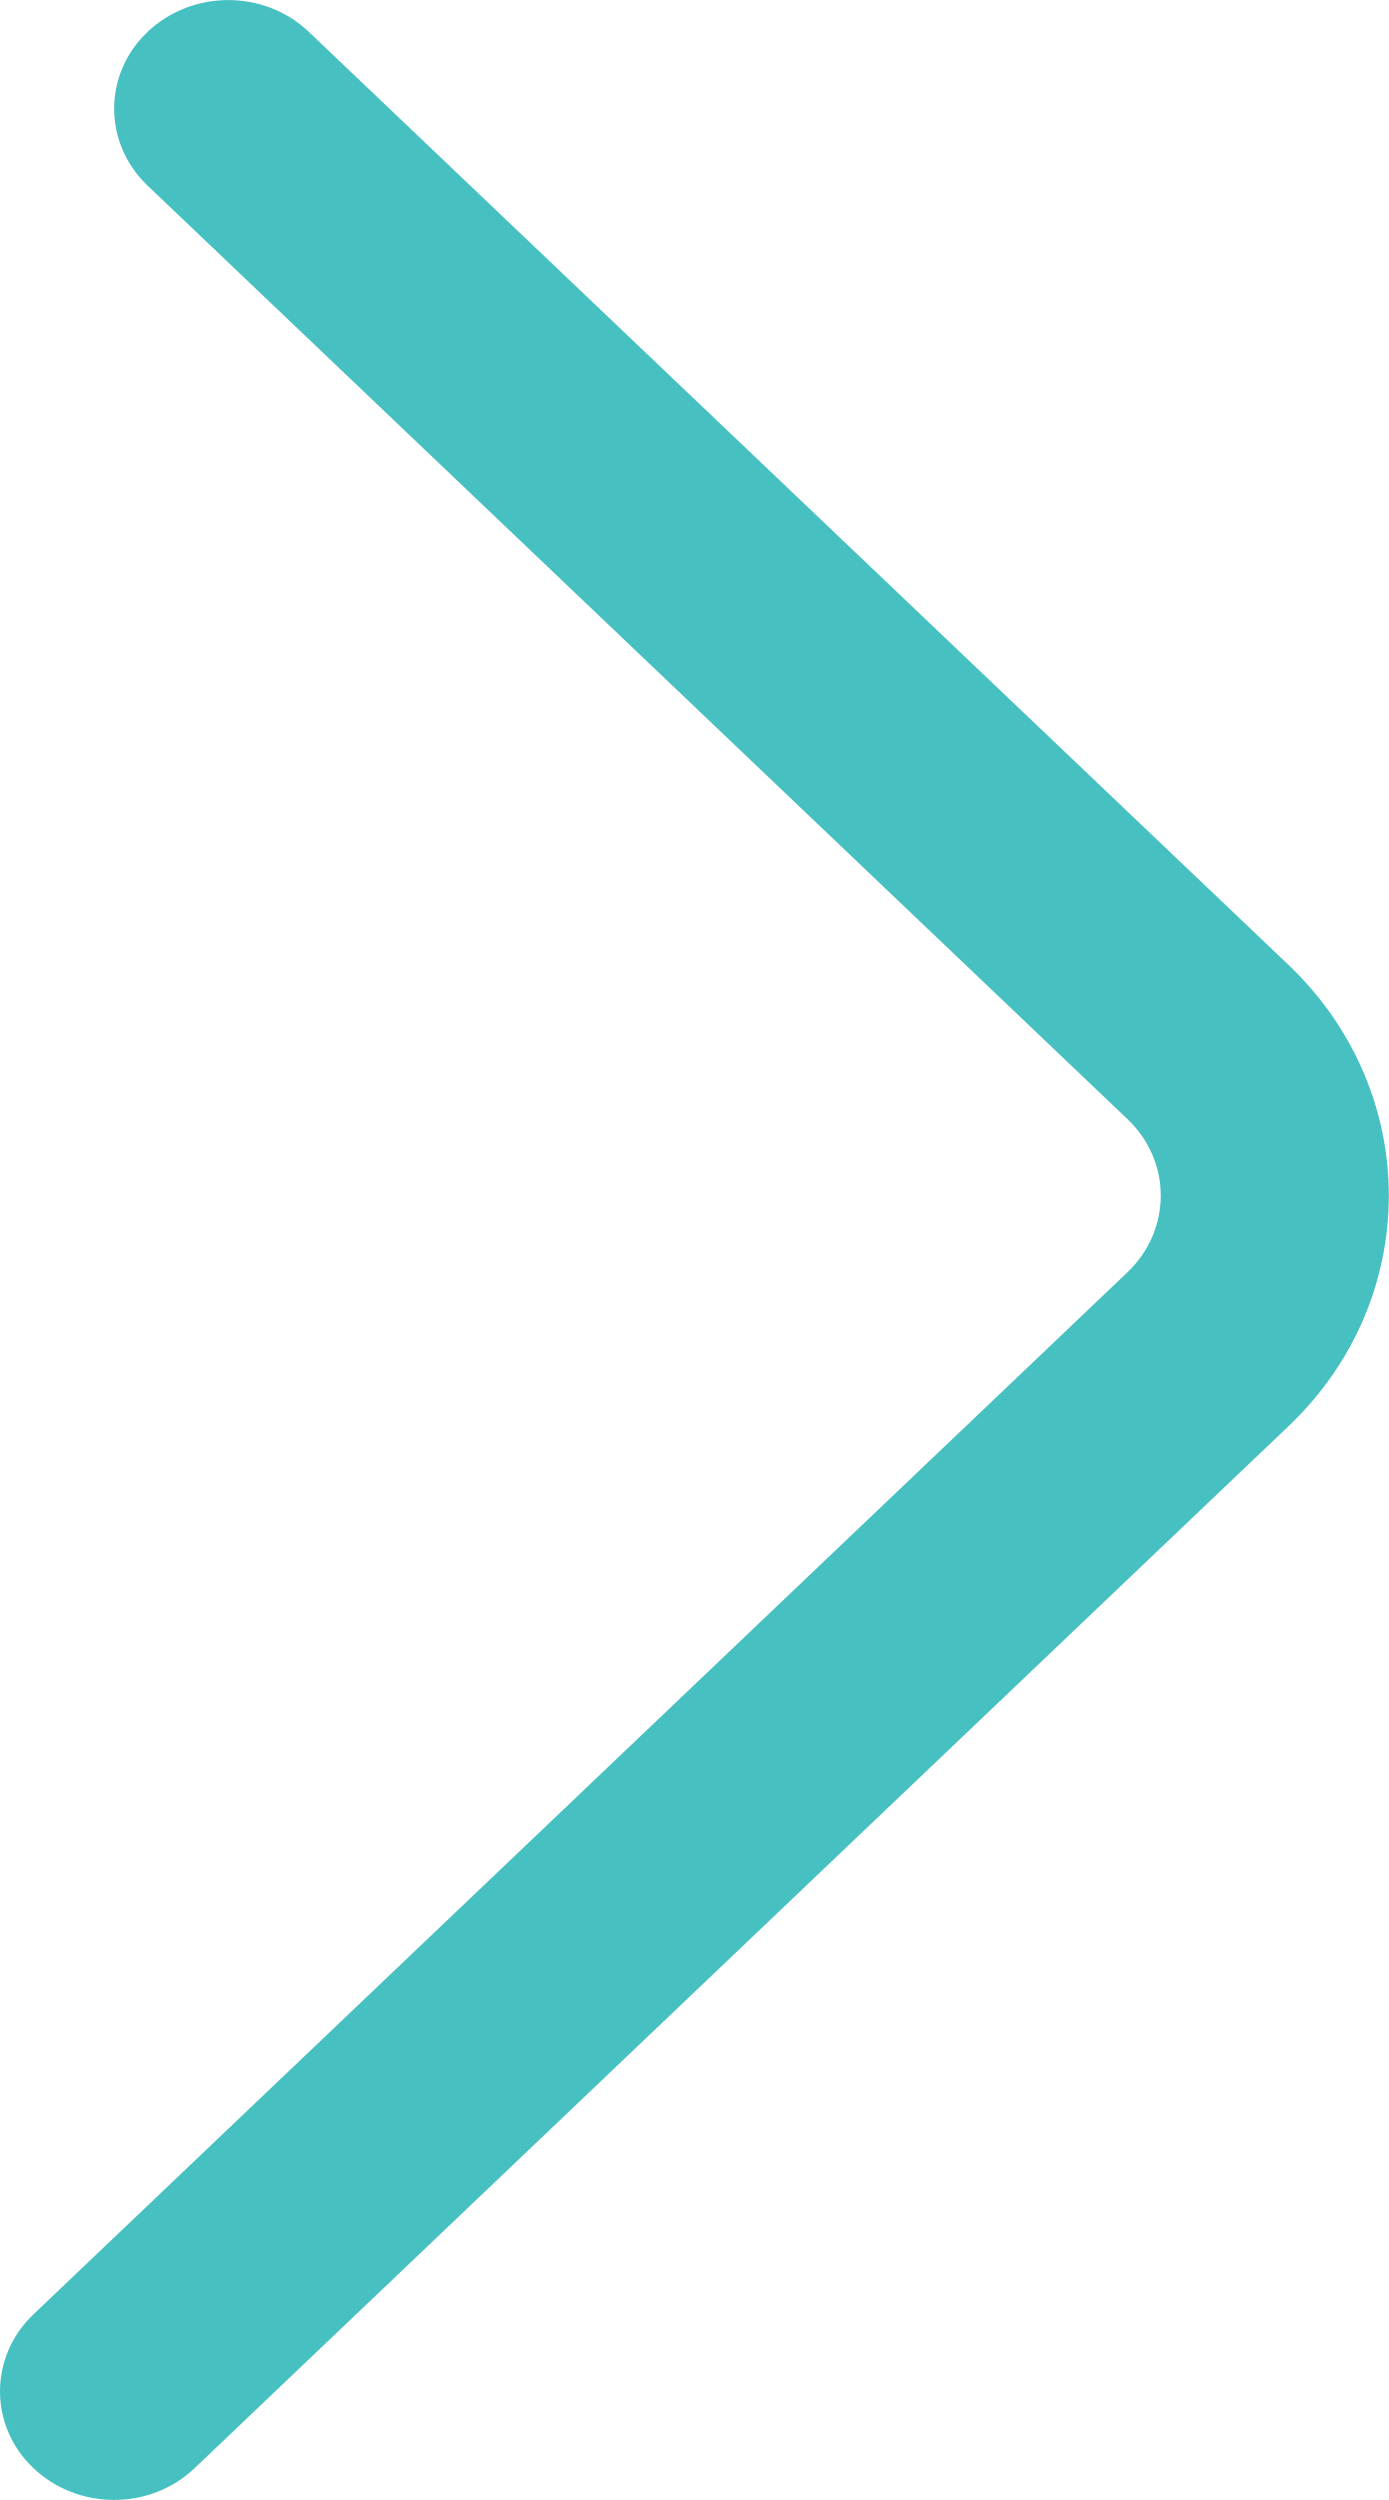
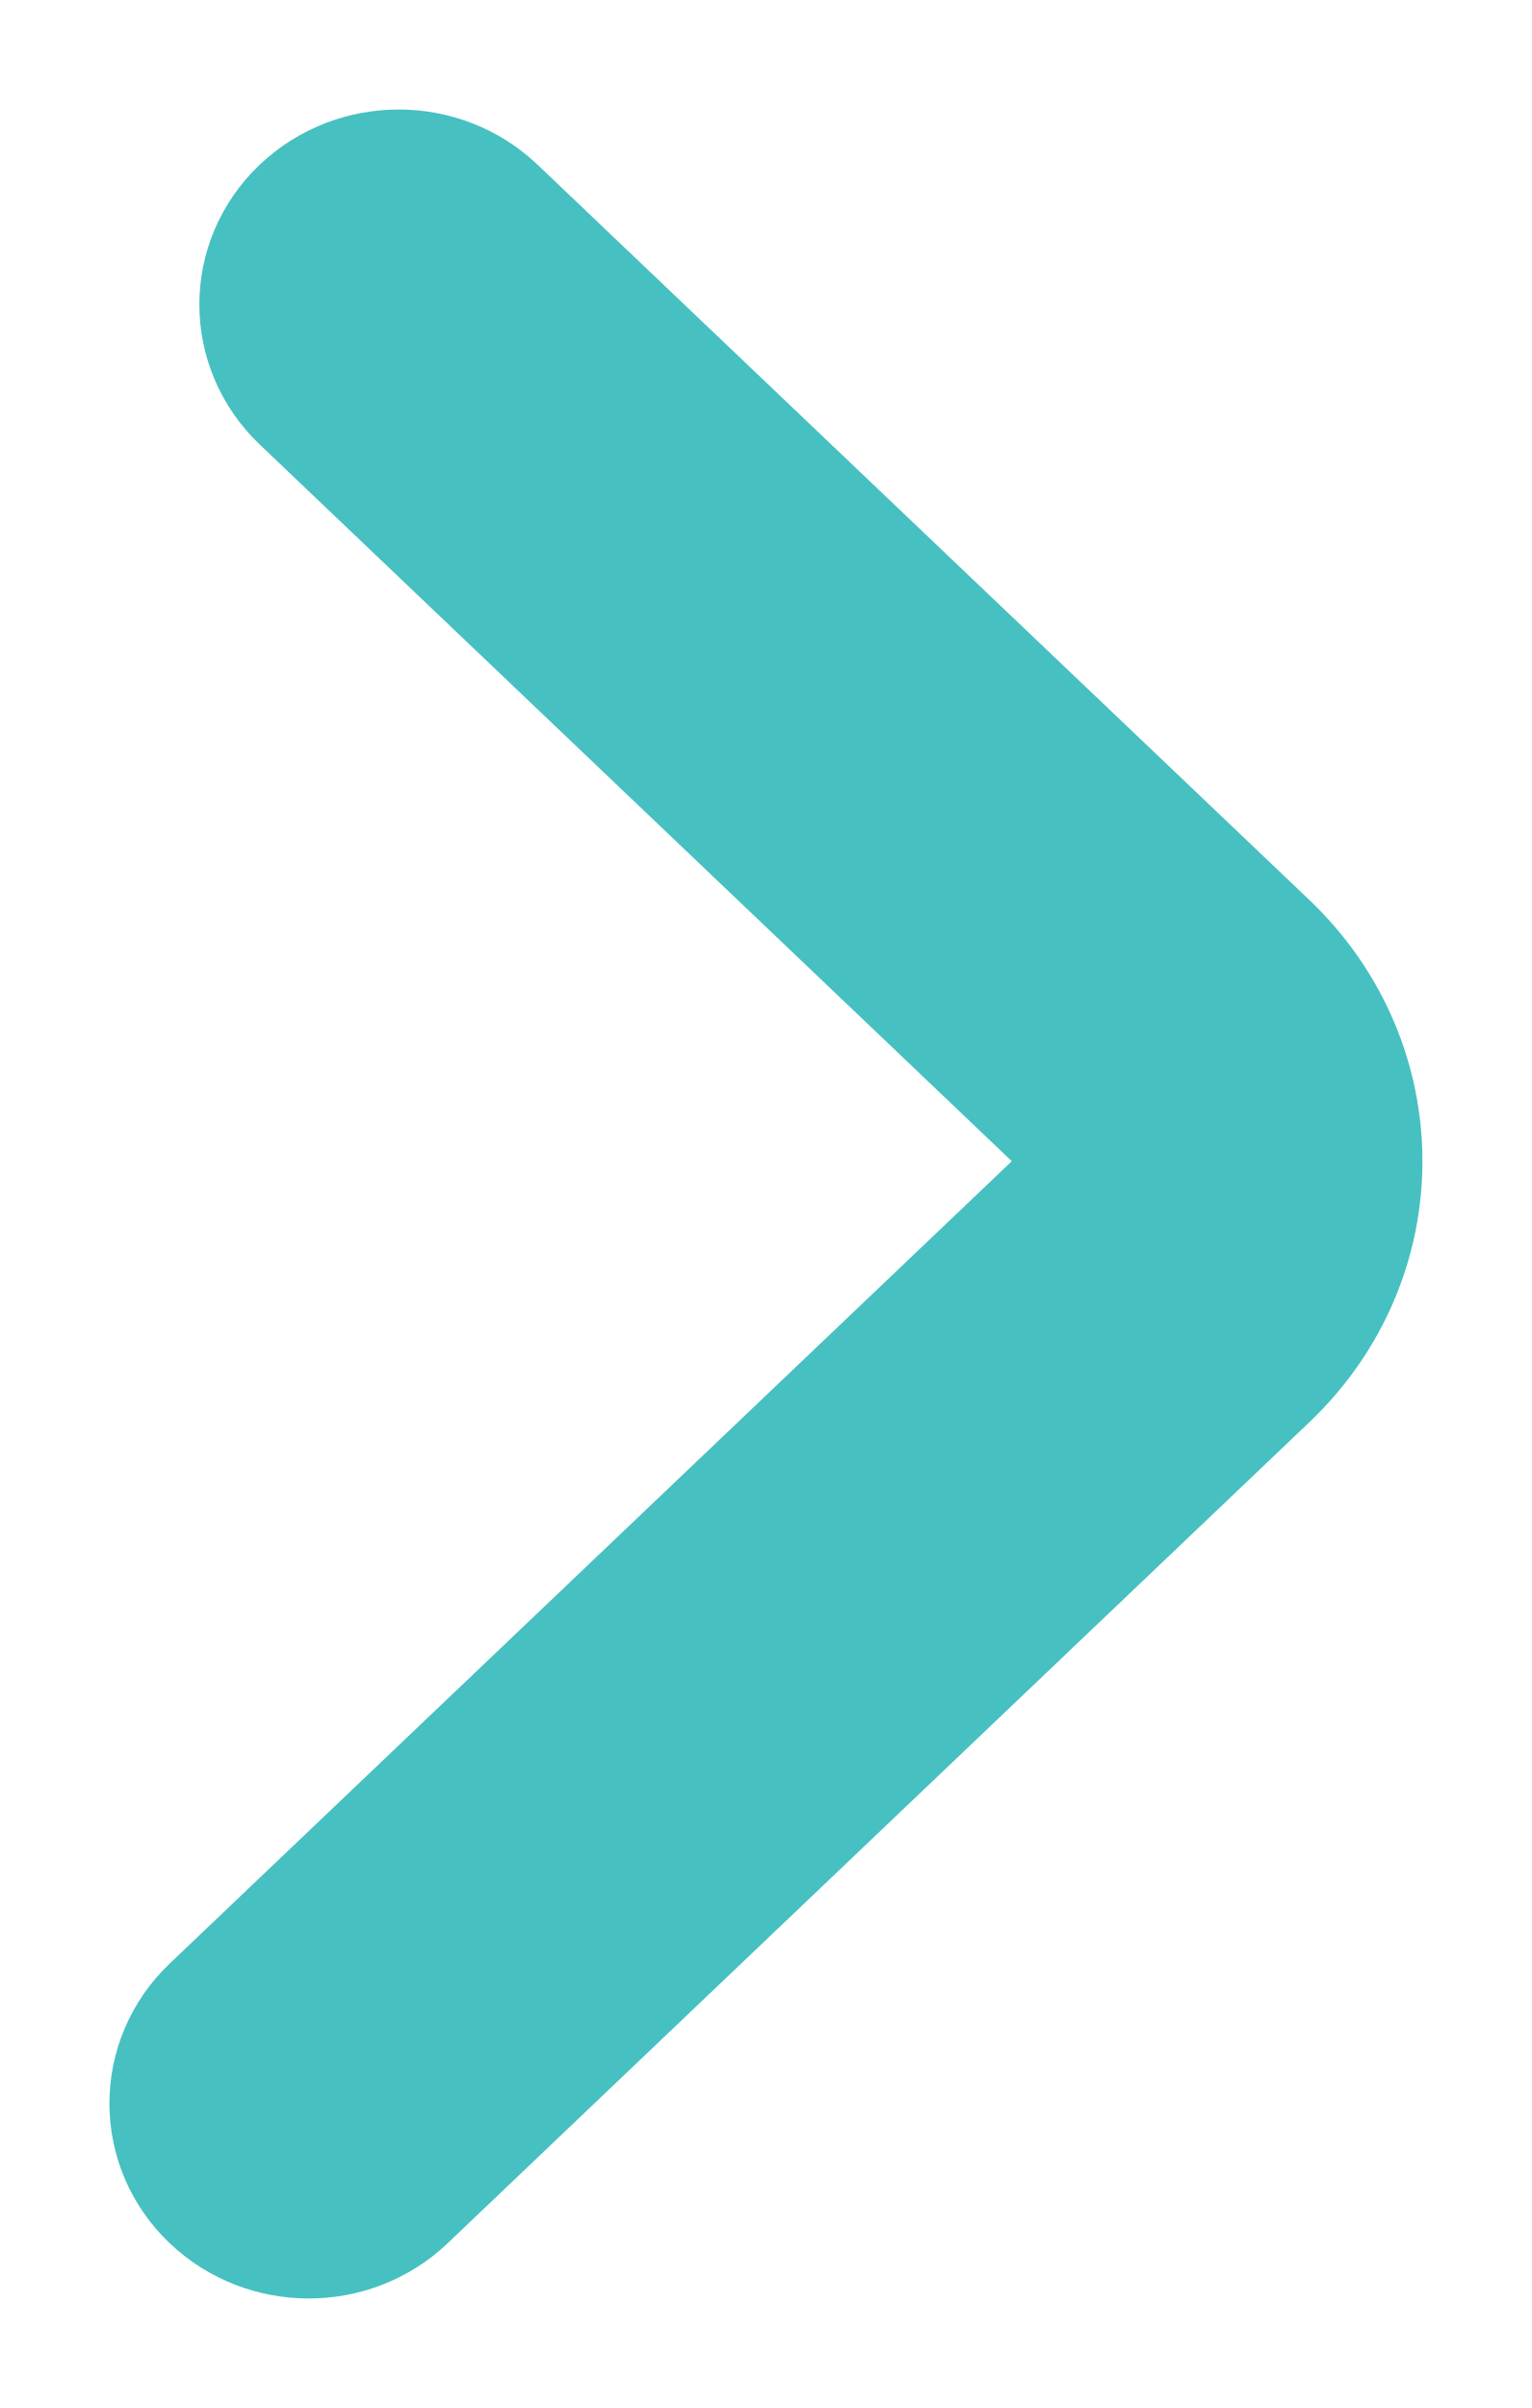
- <svg xmlns="http://www.w3.org/2000/svg" width="5" height="9" viewBox="0 0 5 9" fill="none">
-   <path fill-rule="evenodd" clip-rule="evenodd" d="M0.531 0.115C0.692 -0.038 0.952 -0.038 1.112 0.115L4.639 3.474C5.12 3.933 5.12 4.676 4.639 5.134L0.701 8.885C0.541 9.038 0.281 9.038 0.12 8.885C-0.04 8.733 -0.04 8.485 0.12 8.332L4.058 4.581C4.219 4.428 4.219 4.18 4.058 4.028L0.531 0.668C0.371 0.515 0.371 0.267 0.531 0.115Z" fill="#46C0C1" />
+ <svg xmlns="http://www.w3.org/2000/svg" width="7" height="11" viewBox="0 0 7 11" fill="none">
+   <path fill-rule="evenodd" clip-rule="evenodd" d="M1.531 1.115C1.692 0.962 1.952 0.962 2.112 1.115L5.639 4.474C6.12 4.933 6.12 5.676 5.639 6.134L1.701 9.885C1.541 10.038 1.281 10.038 1.12 9.885C0.96 9.733 0.96 9.485 1.12 9.332L5.058 5.581C5.219 5.428 5.219 5.18 5.058 5.028L1.531 1.668C1.371 1.515 1.371 1.267 1.531 1.115Z" fill="#46C0C1" stroke="#46C0C1" stroke-linecap="round" />
</svg>
